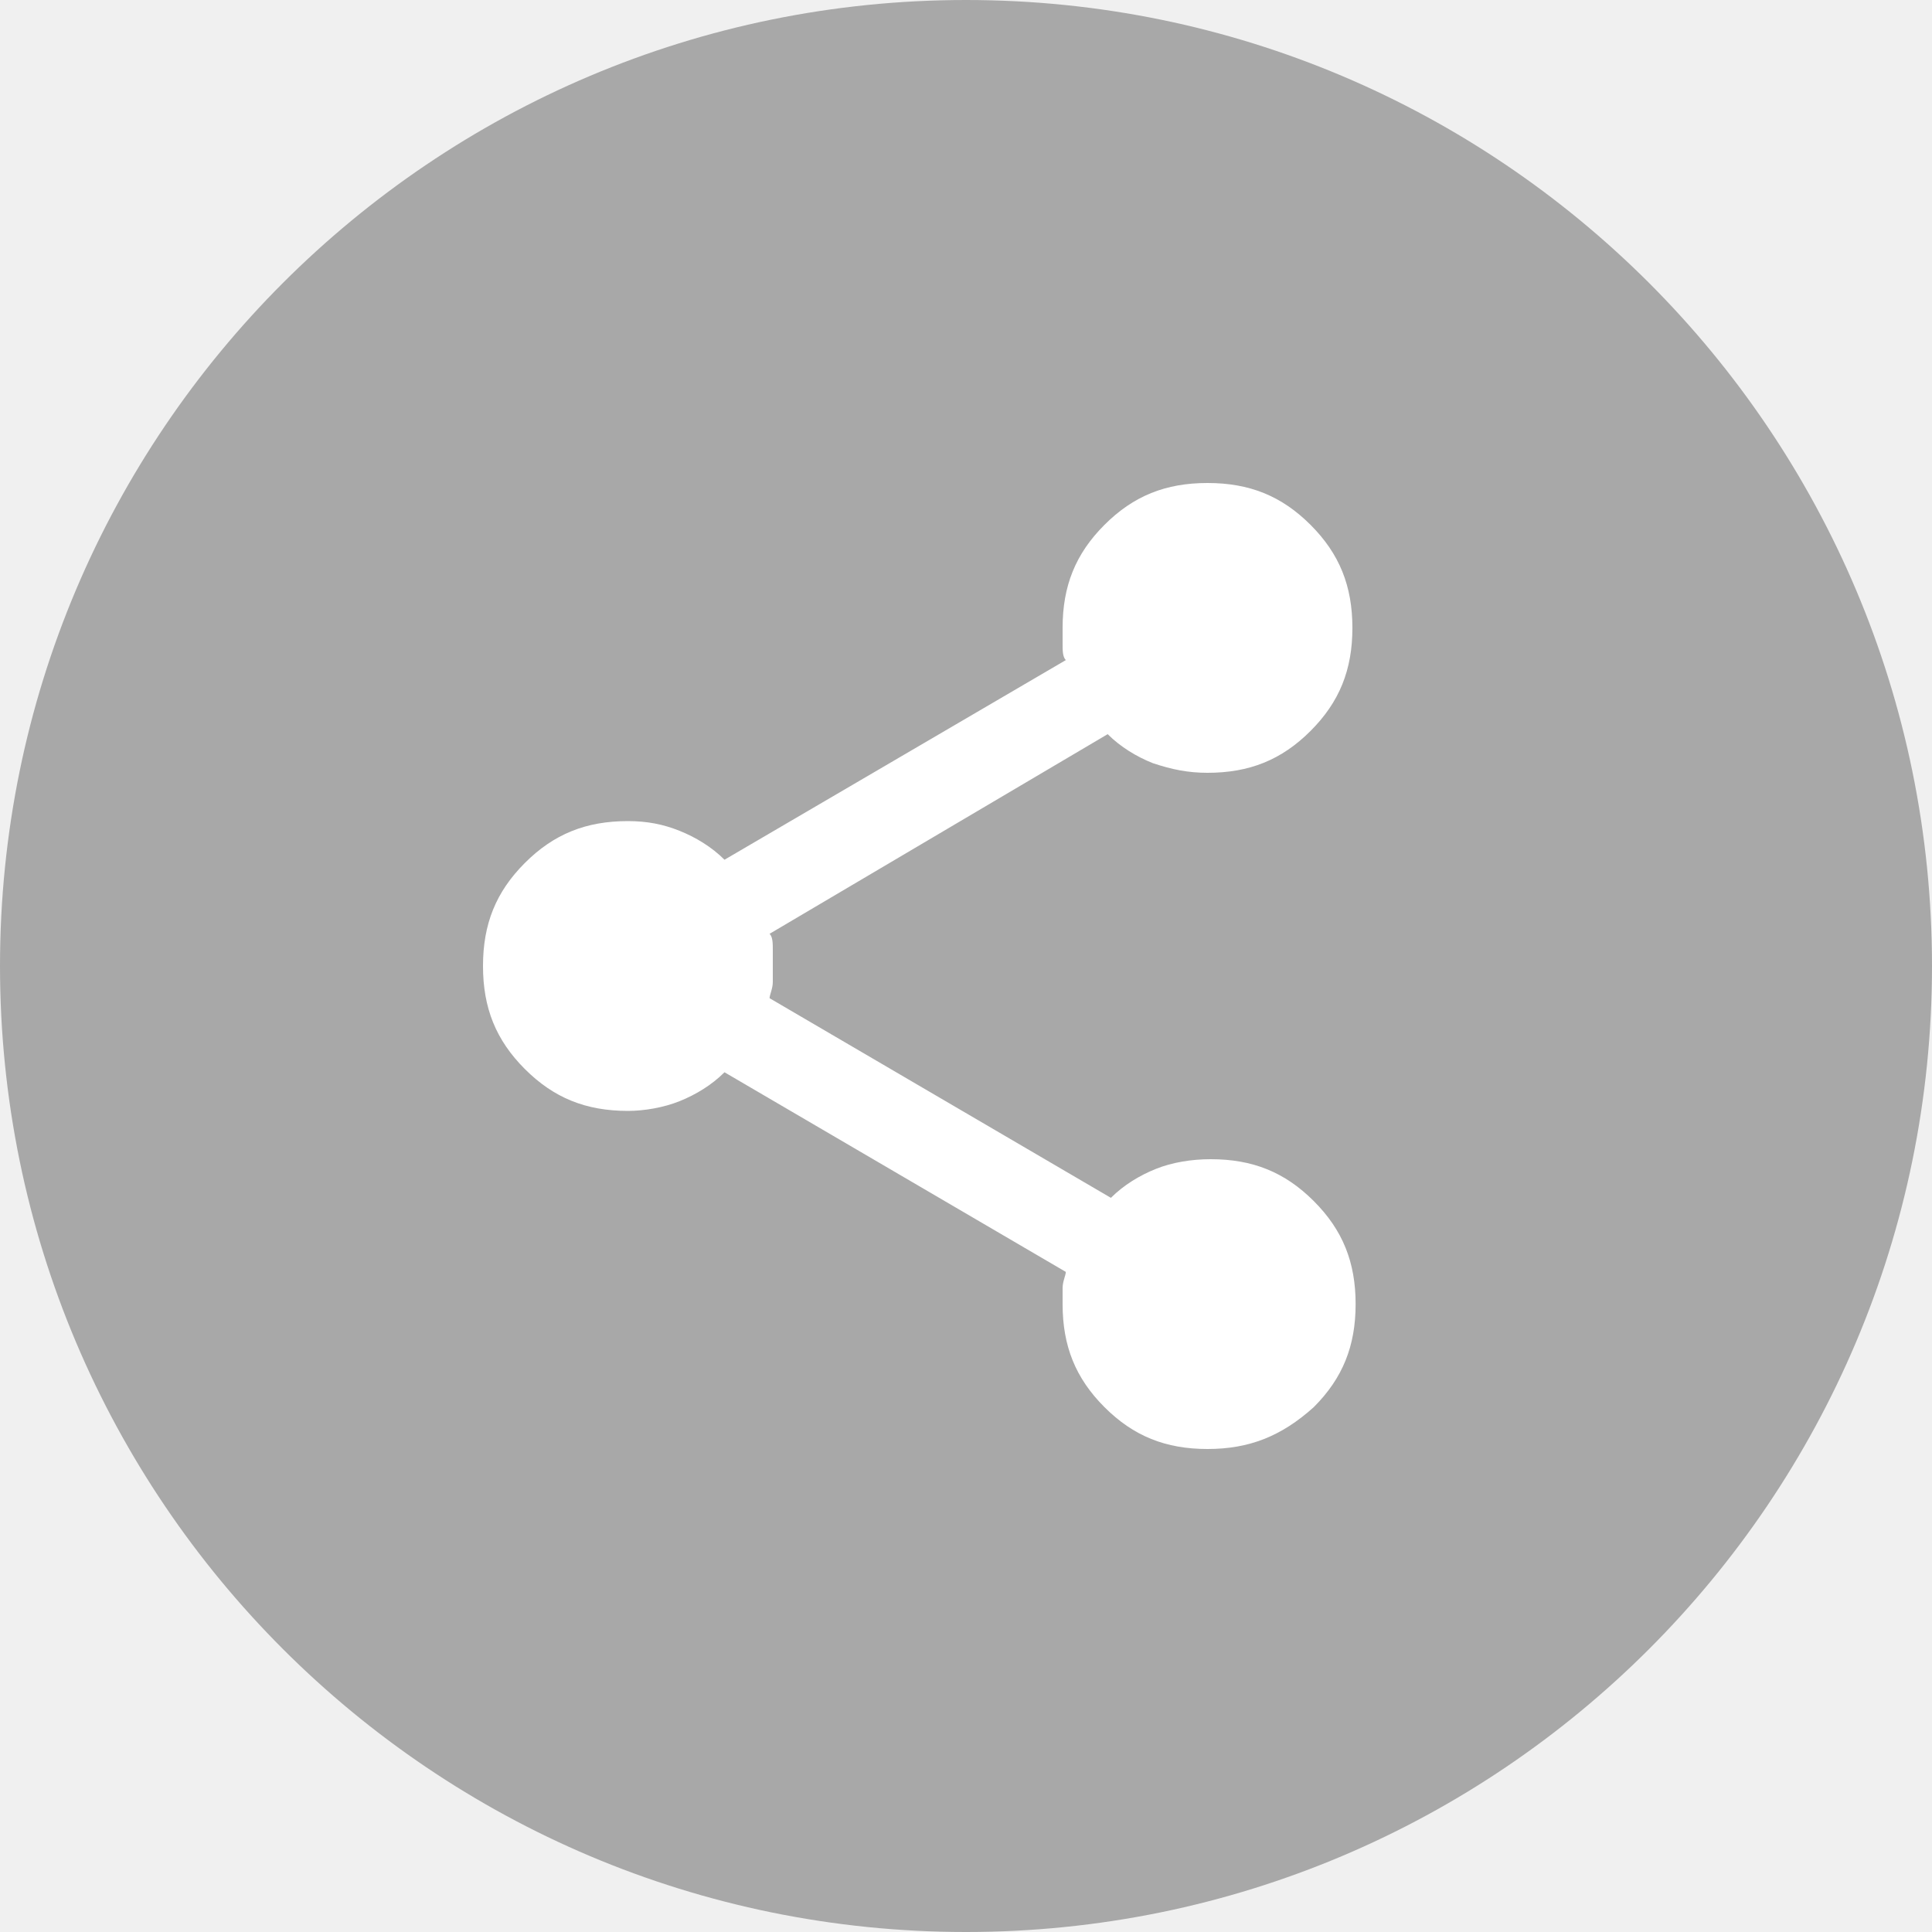
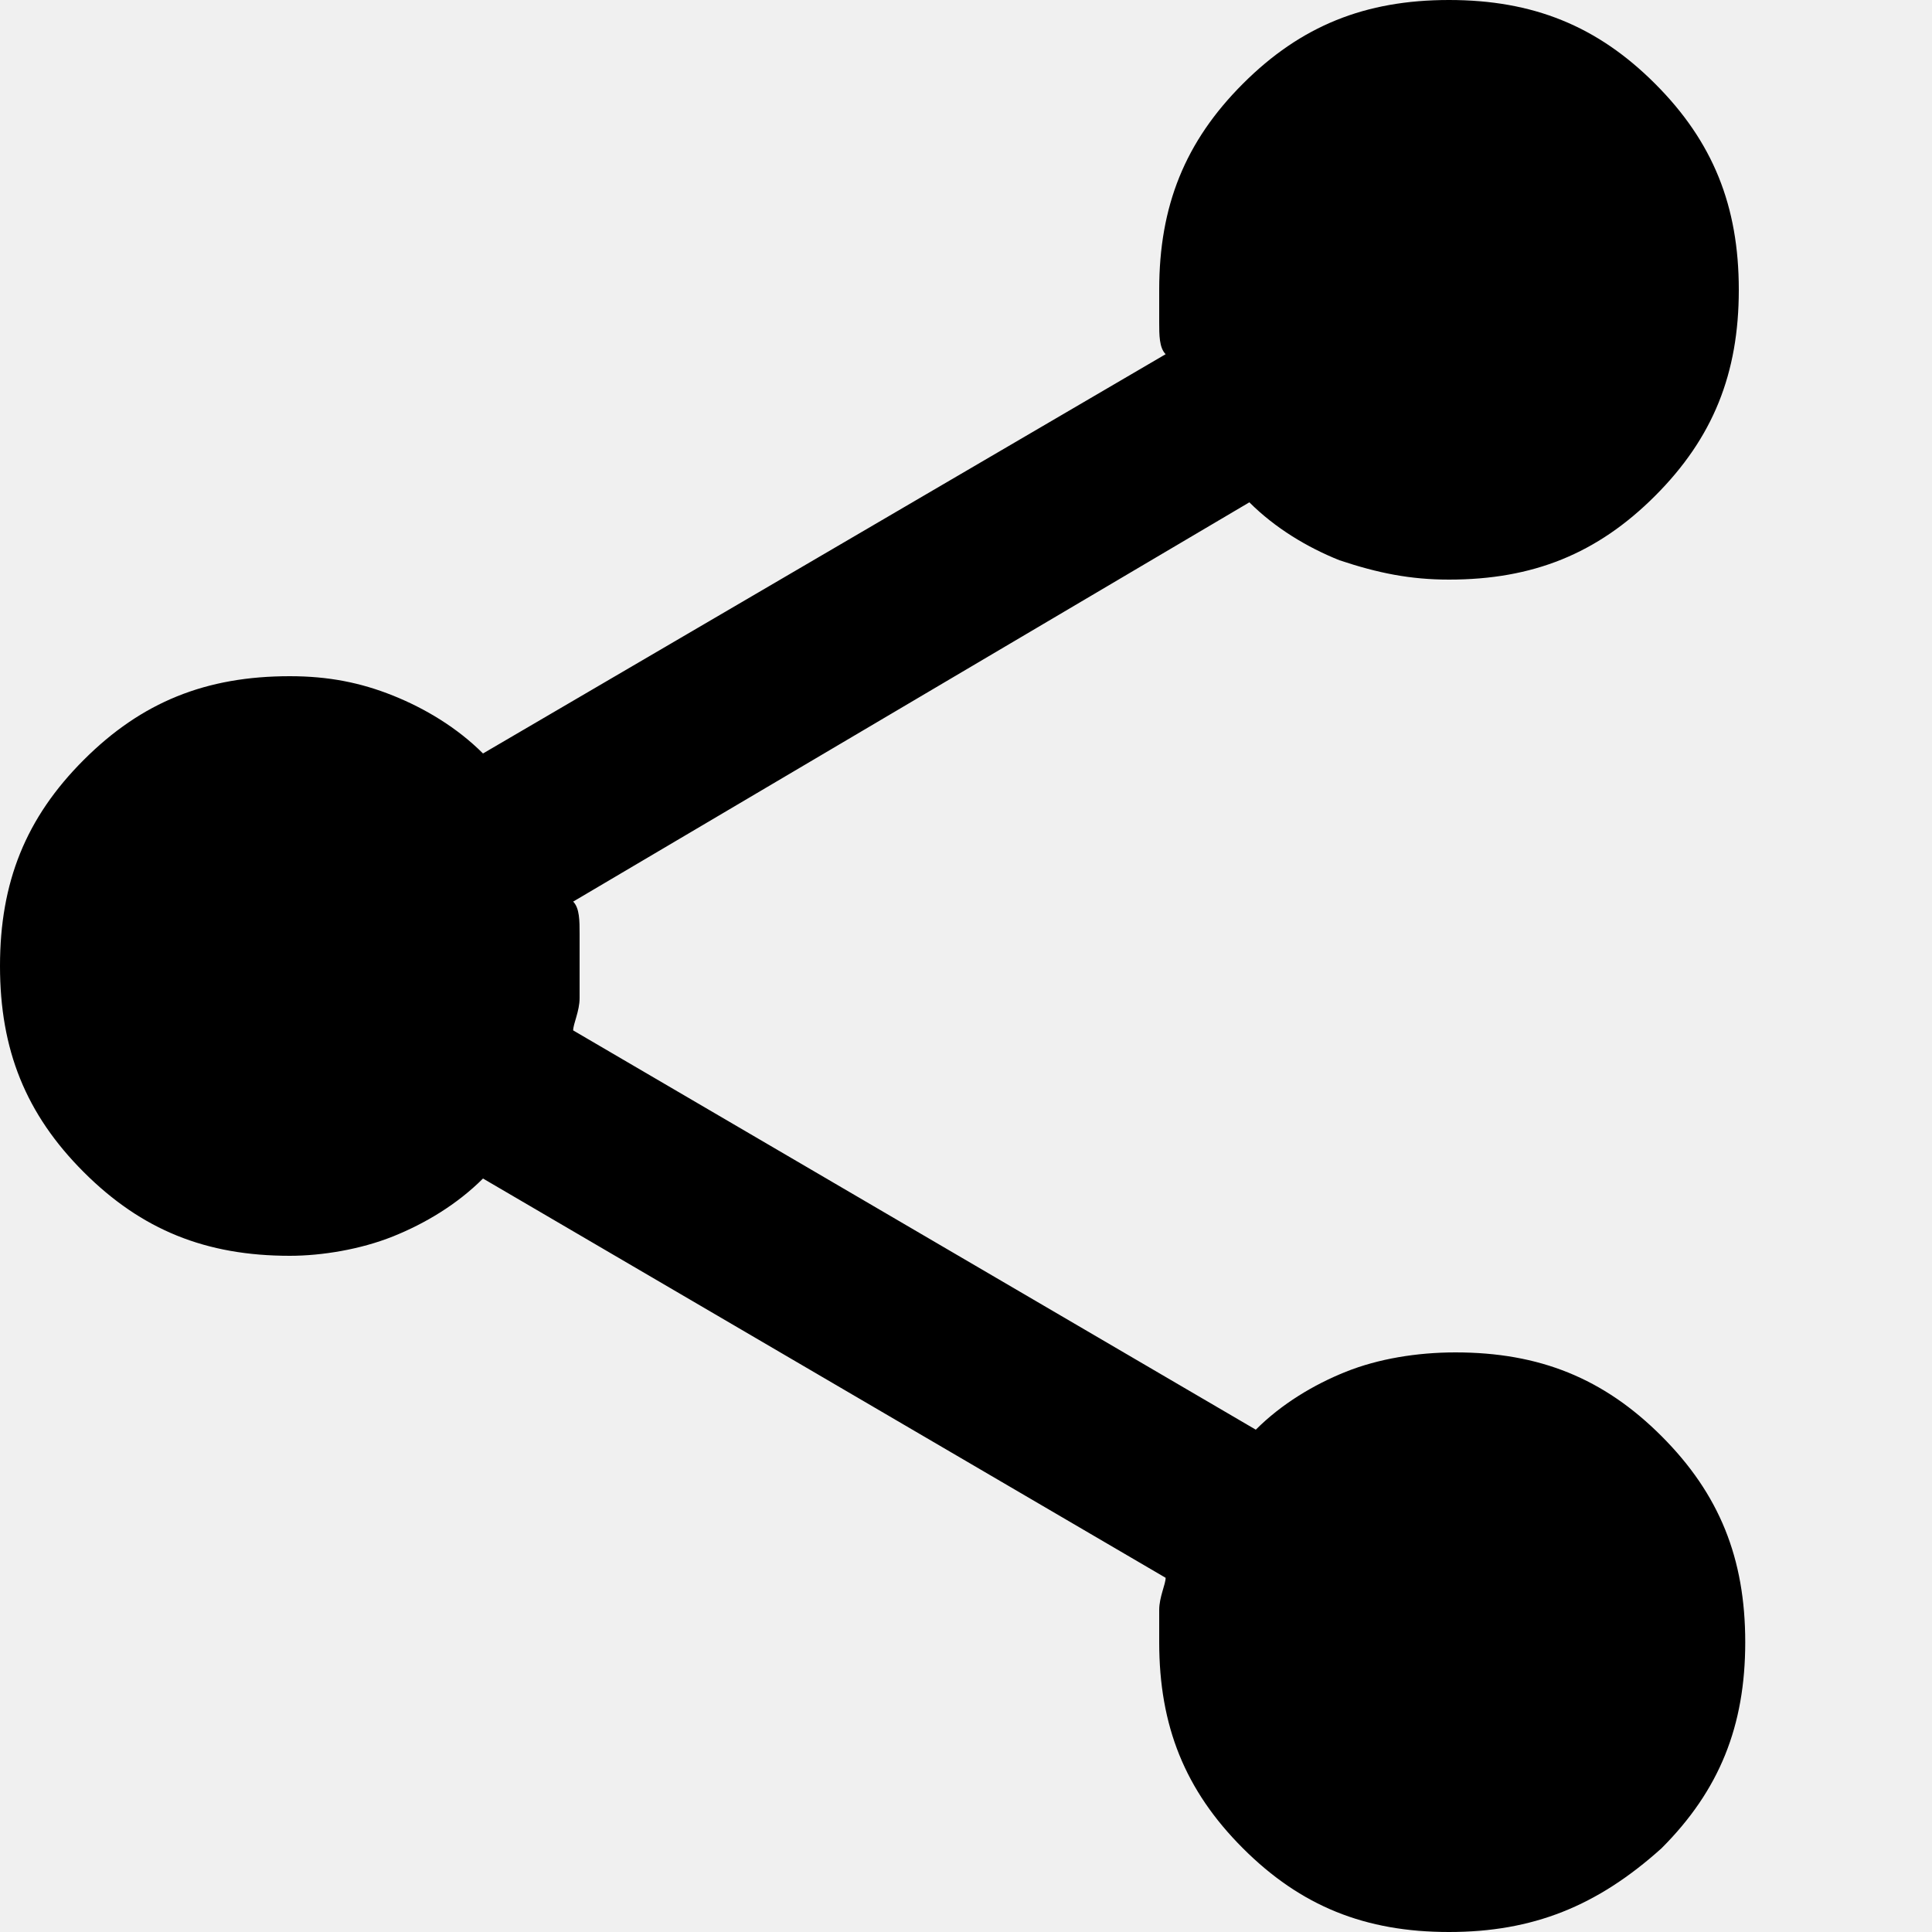
<svg xmlns="http://www.w3.org/2000/svg" version="1.1" id="Layer_1" x="0px" y="0px" viewBox="0 0 60 60" style="enable-background:new 0 0 60 60;" xml:space="preserve">
-   <style type="text/css">
- 	.st0{fill-opacity:0.3;}
- 	.st1{fill:#FFFFFF;}
- </style>
-   <circle class="st0" cx="30" cy="30" r="30" />
-   <path class="st1" d="M37.5,45c-1.3,0-2.3-0.4-3.2-1.3c-0.9-0.9-1.3-1.9-1.3-3.2c0-0.2,0-0.4,0-0.5c0-0.2,0.1-0.4,0.1-0.5l-10.6-6.2  c-0.4,0.4-0.9,0.7-1.4,0.9c-0.5,0.2-1.1,0.3-1.6,0.3c-1.3,0-2.3-0.4-3.2-1.3C15.4,32.3,15,31.3,15,30s0.4-2.3,1.3-3.2  c0.9-0.9,1.9-1.3,3.2-1.3c0.6,0,1.1,0.1,1.6,0.3c0.5,0.2,1,0.5,1.4,0.9l10.6-6.2c-0.1-0.1-0.1-0.3-0.1-0.5c0-0.2,0-0.4,0-0.5  c0-1.3,0.4-2.3,1.3-3.2c0.9-0.9,1.9-1.3,3.2-1.3s2.3,0.4,3.2,1.3c0.9,0.9,1.3,1.9,1.3,3.2s-0.4,2.3-1.3,3.2  c-0.9,0.9-1.9,1.3-3.2,1.3c-0.6,0-1.1-0.1-1.7-0.3c-0.5-0.2-1-0.5-1.4-0.9L23.9,29c0.1,0.1,0.1,0.3,0.1,0.5c0,0.2,0,0.4,0,0.5  c0,0.2,0,0.4,0,0.5c0,0.2-0.1,0.4-0.1,0.5l10.6,6.2c0.4-0.4,0.9-0.7,1.4-0.9c0.5-0.2,1.1-0.3,1.7-0.3c1.3,0,2.3,0.4,3.2,1.3  c0.9,0.9,1.3,1.9,1.3,3.2s-0.4,2.3-1.3,3.2C39.8,44.6,38.8,45,37.5,45z" />
+   <path d="M45,60c-2.6,0-4.6-0.8-6.4-2.6C36.8,55.6,36,53.6,36,51c0-0.4,0-0.8,0-1c0-0.4,0.2-0.8,0.2-1L15,36.6  c-0.8,0.8-1.8,1.4-2.8,1.8S10,39,9,39c-2.6,0-4.6-0.8-6.4-2.6C0.8,34.6,0,32.6,0,30s0.8-4.6,2.6-6.4C4.4,21.8,6.4,21,9,21  c1.2,0,2.2,0.2,3.2,0.6c1,0.4,2,1,2.8,1.8L36.2,11C36,10.8,36,10.4,36,10s0-0.8,0-1c0-2.6,0.8-4.6,2.6-6.4C40.4,0.8,42.4,0,45,0  s4.6,0.8,6.4,2.6C53.2,4.4,54,6.4,54,9s-0.8,4.6-2.6,6.4C49.6,17.2,47.6,18,45,18c-1.2,0-2.2-0.2-3.4-0.6c-1-0.4-2-1-2.8-1.8  L17.8,28c0.2,0.2,0.2,0.6,0.2,1s0,0.8,0,1c0,0.4,0,0.8,0,1c0,0.4-0.2,0.8-0.2,1L39,44.4c0.8-0.8,1.8-1.4,2.8-1.8S44,42,45.2,42  c2.6,0,4.6,0.8,6.4,2.6c1.8,1.8,2.6,3.8,2.6,6.4s-0.8,4.6-2.6,6.4C49.6,59.2,47.6,60,45,60z" />
</svg>
